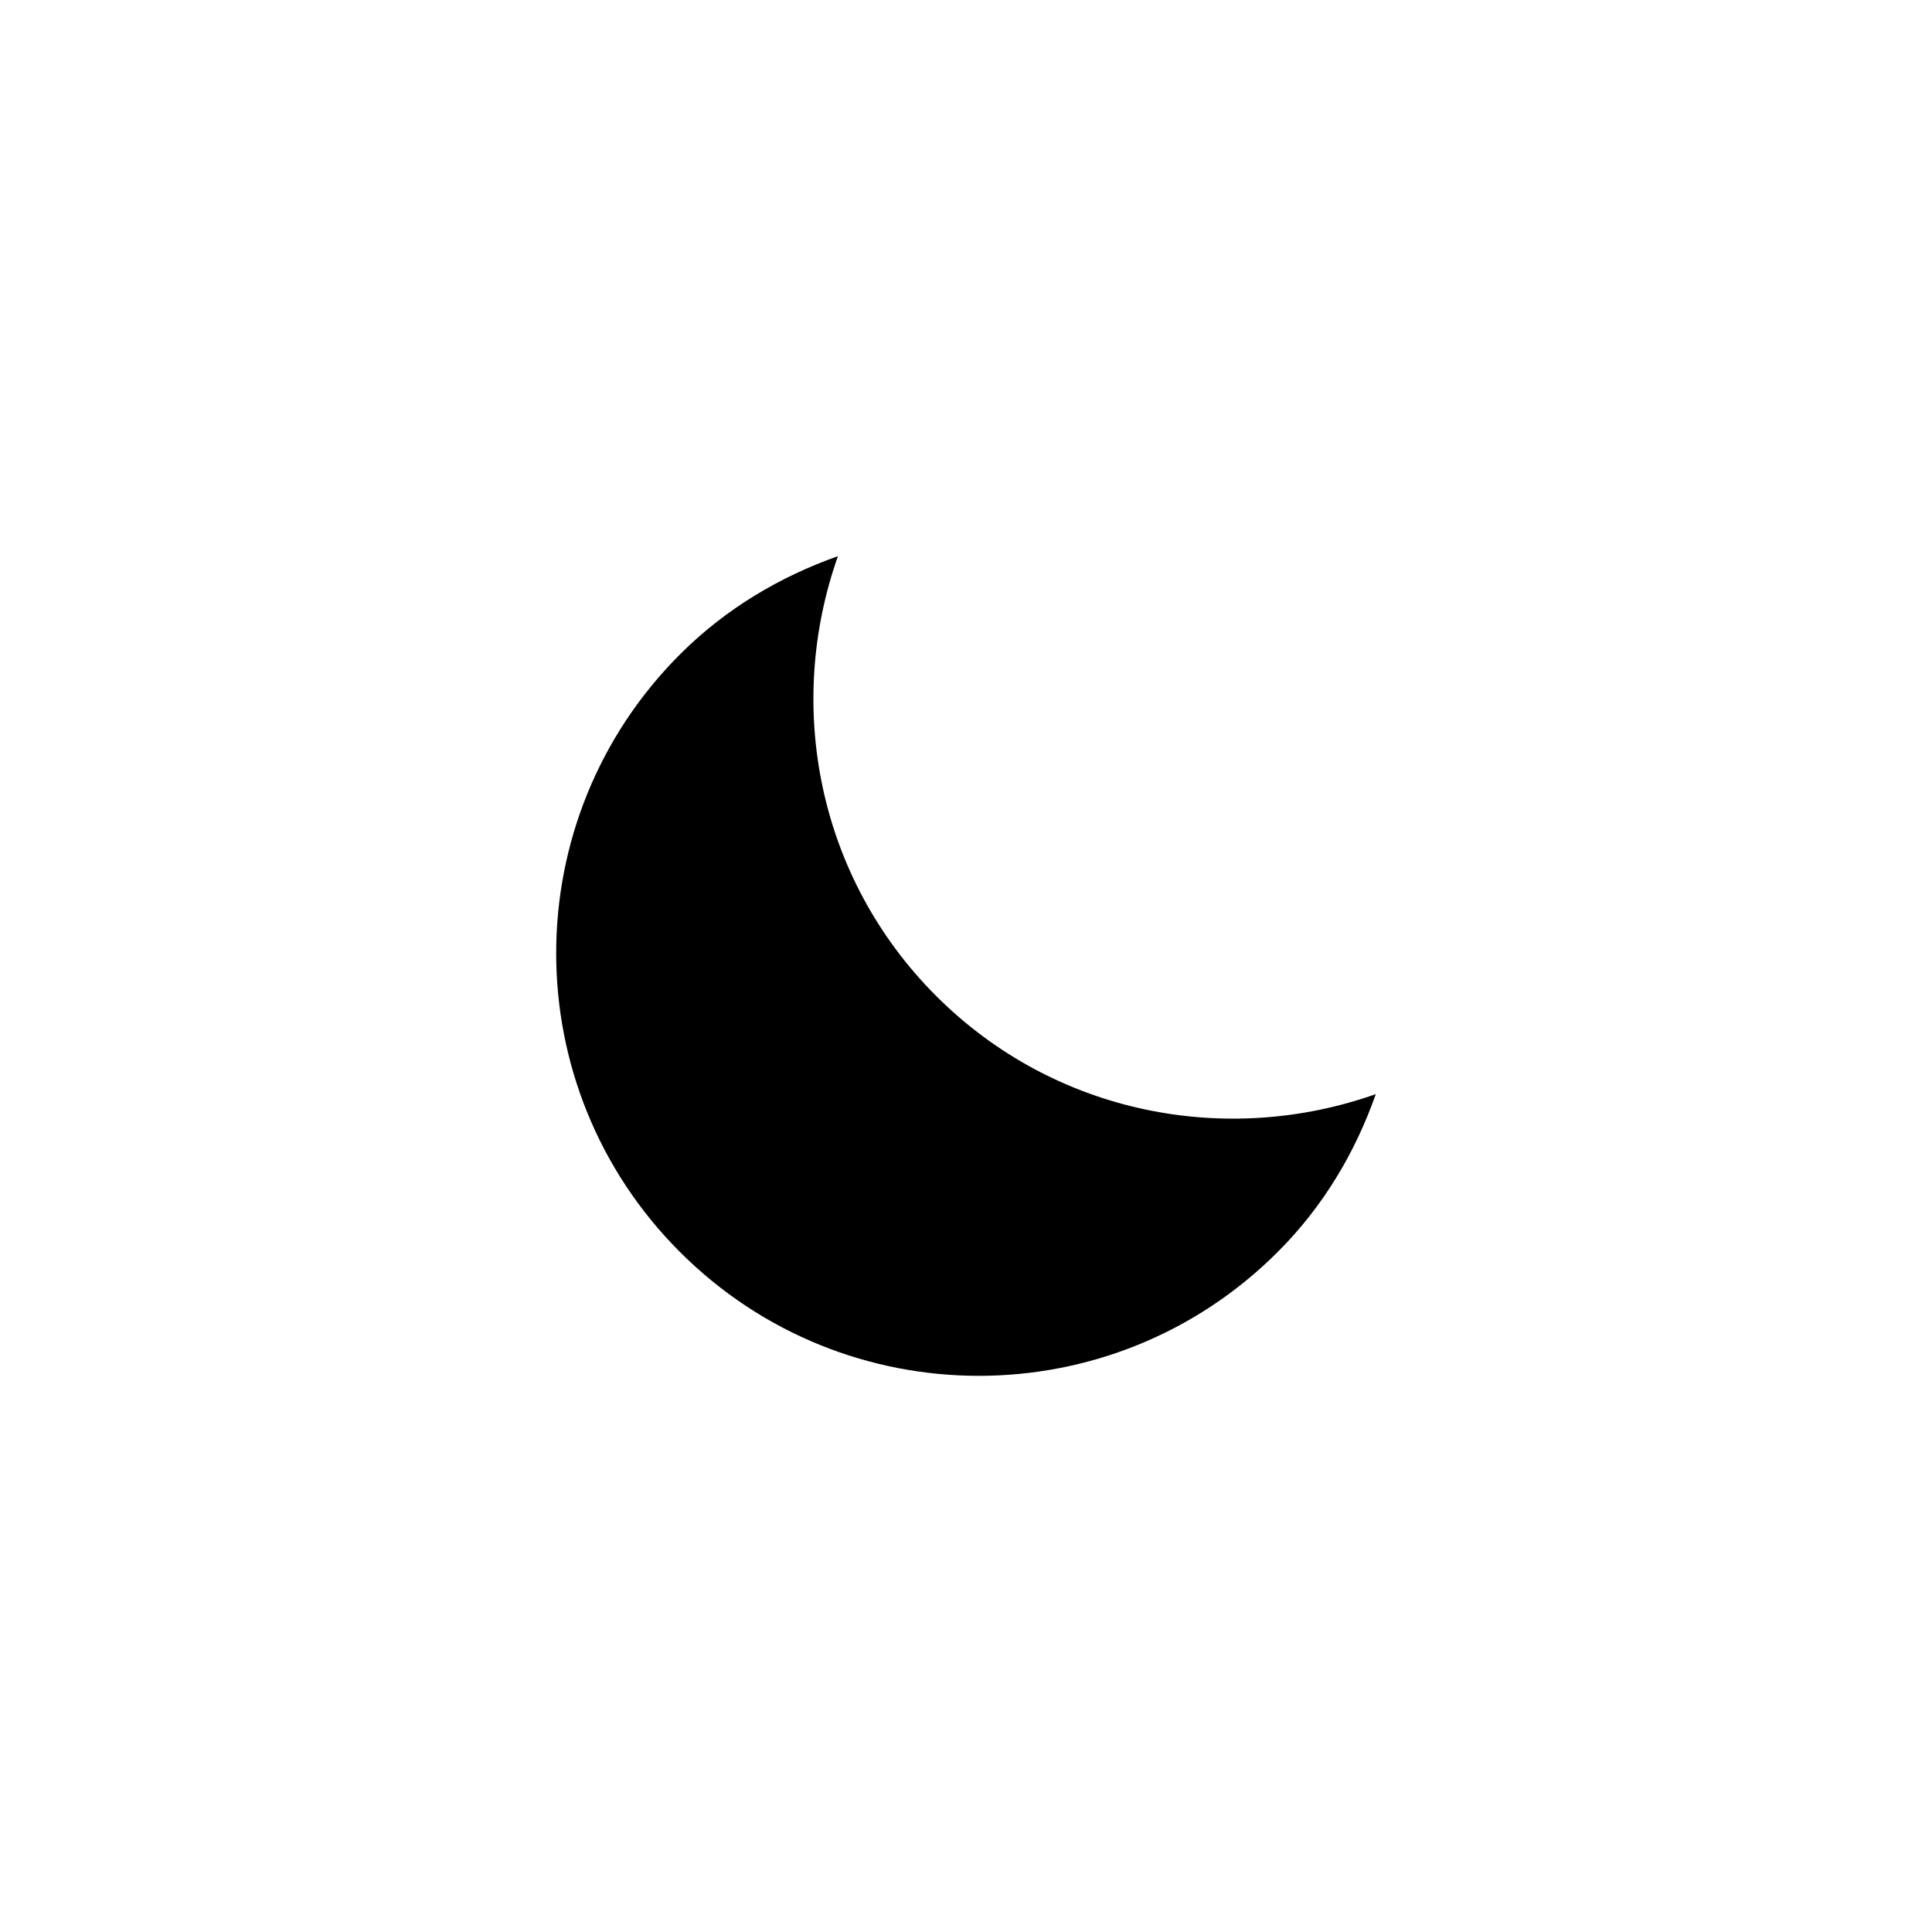
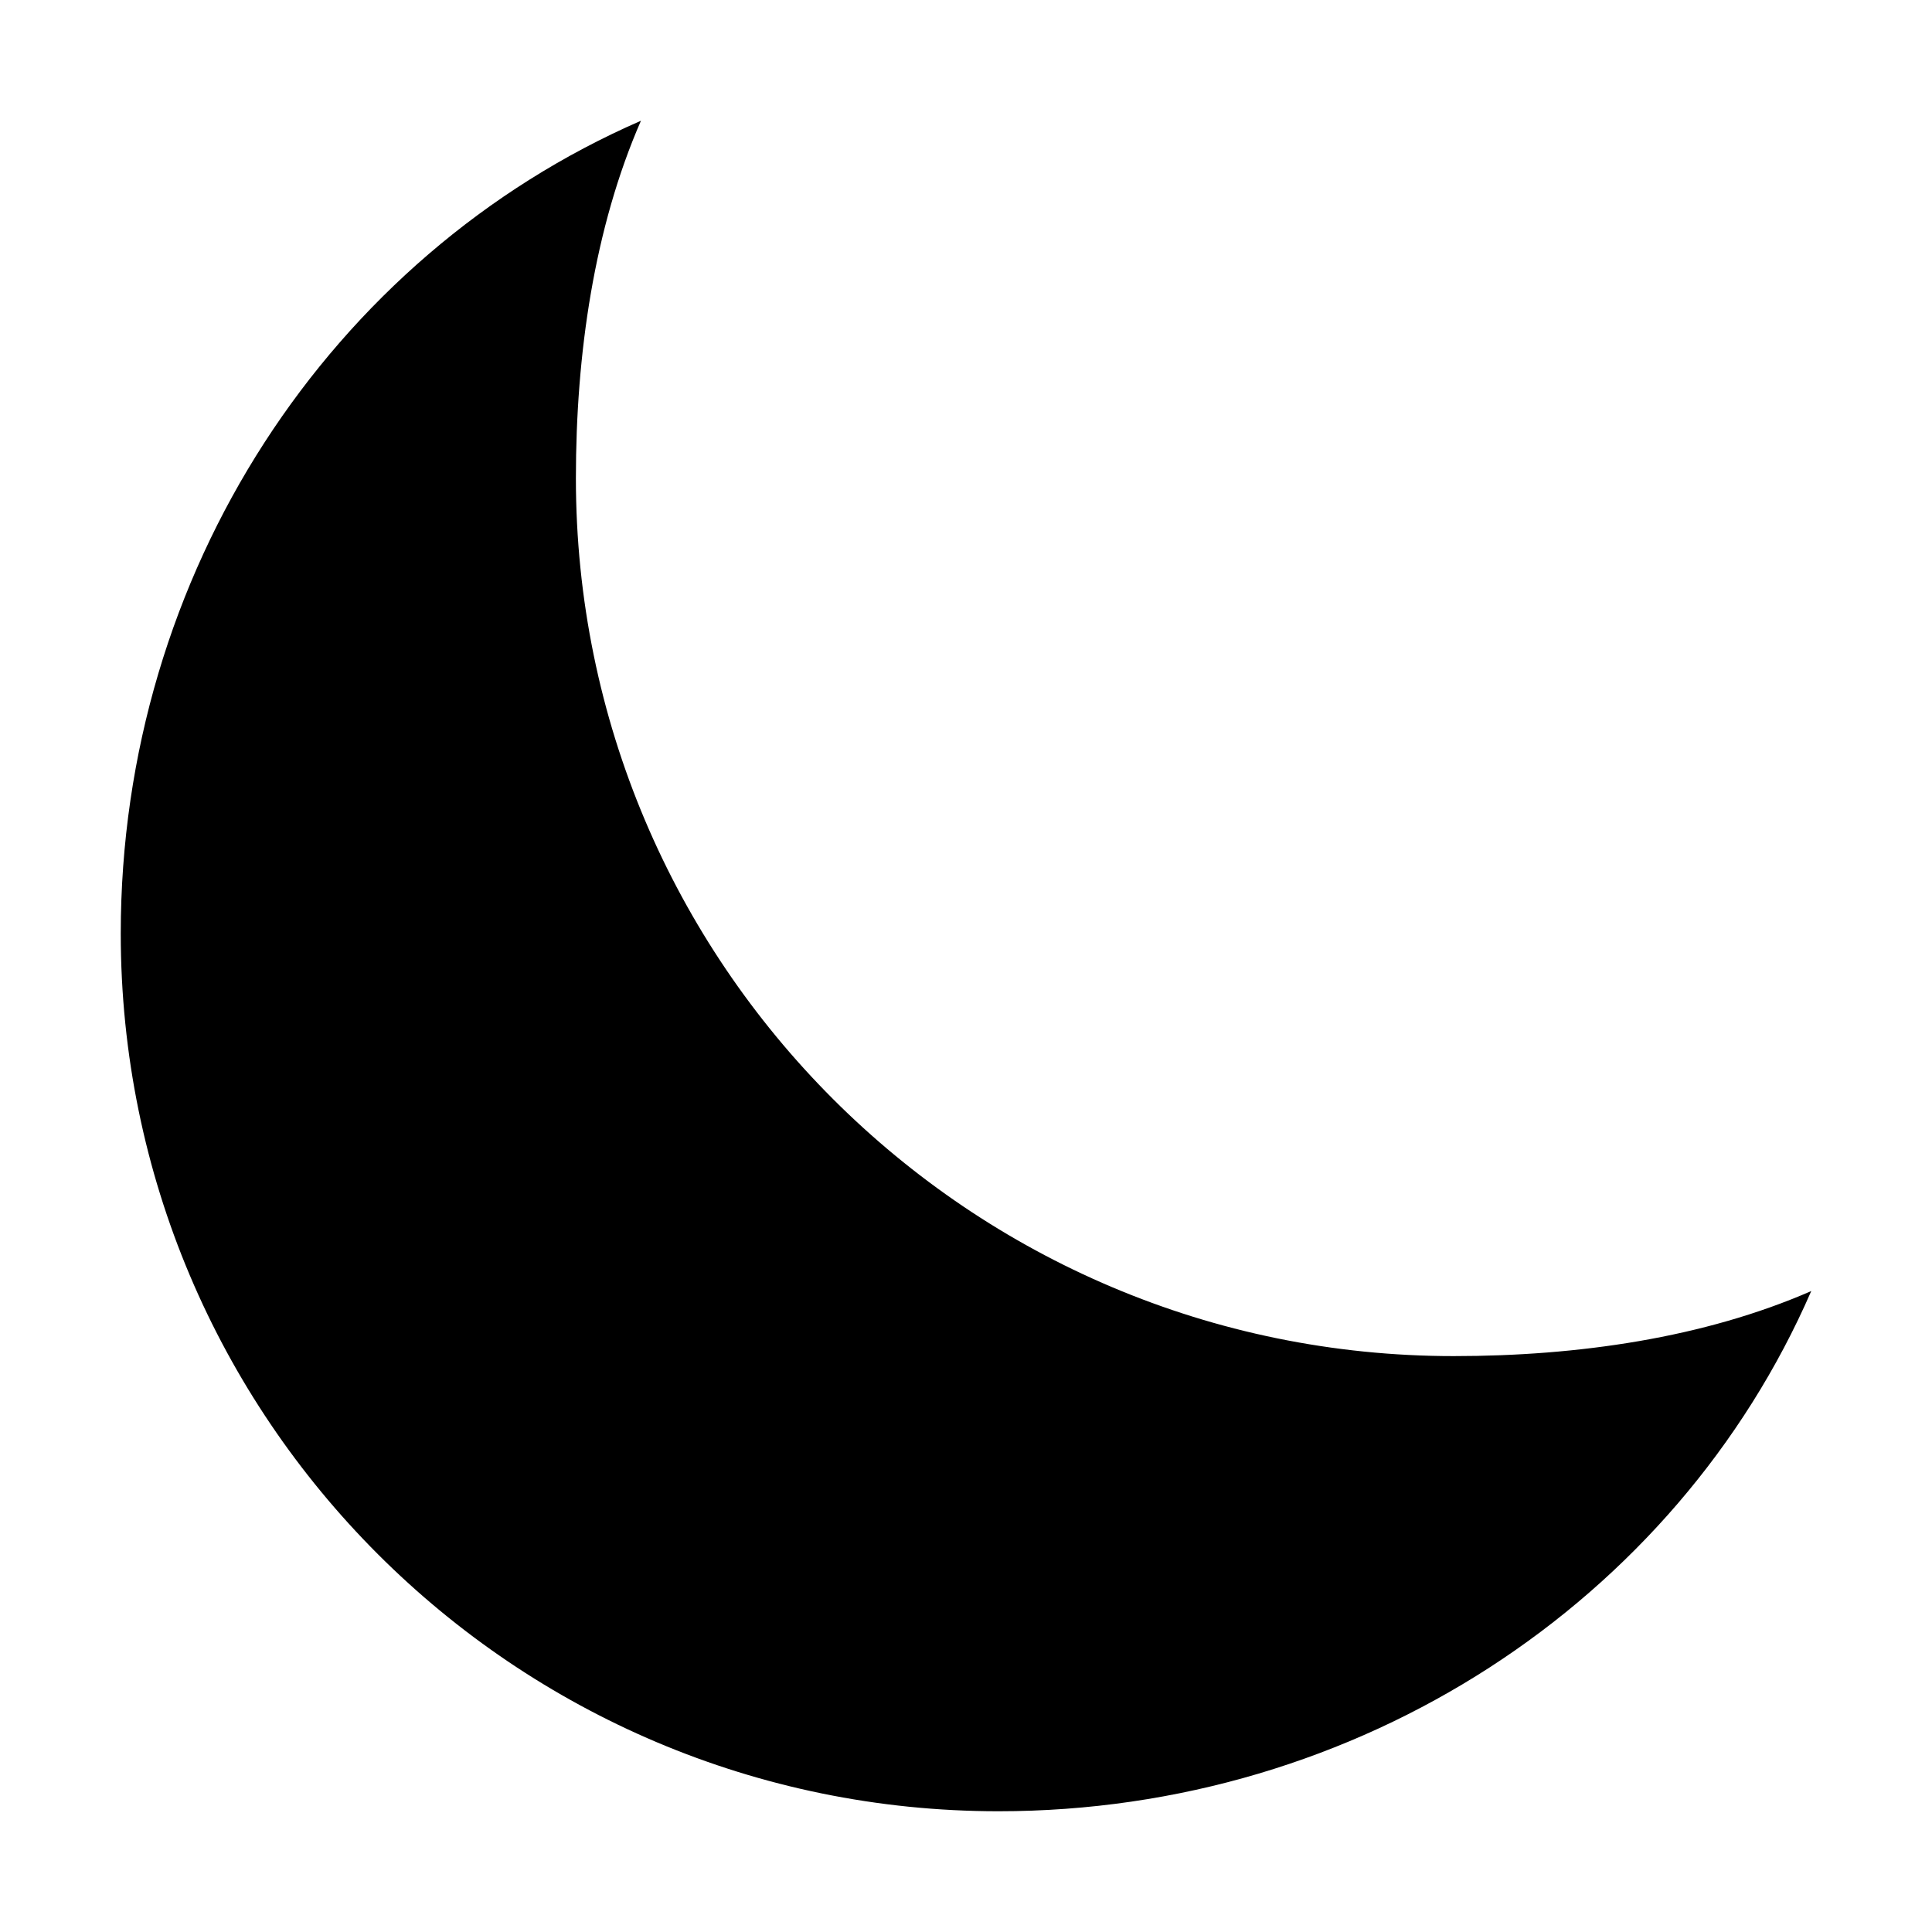
- <svg xmlns="http://www.w3.org/2000/svg" enable-background="new 0 0 512 512" height="512px" id="Layer_1" version="1.1" viewBox="0 0 512 512" width="512px" xml:space="preserve">
-   <path d="M248.082,263.932c-31.52-31.542-39.979-77.104-26.02-116.542c-15.25,5.395-29.668,13.833-41.854,26.02  c-43.751,43.75-43.751,114.667,0,158.395c43.729,43.73,114.625,43.752,158.374,0c12.229-12.186,20.646-26.604,26.021-41.854  C325.188,303.91,279.604,295.451,248.082,263.932z" fill="currentColor" />
+ <svg xmlns="http://www.w3.org/2000/svg" width="24" height="24" viewBox="0 0 24 24" fill="none">
+   <path d="M7.154 5.942C7.154 4.395 7.381 2.832 7.962 1.5C4.103 3.18 1.5 7.12 1.5 11.596C1.5 17.618 6.382 22.5 12.404 22.5C16.88 22.5 20.82 19.897 22.5 16.038C21.168 16.619 19.603 16.846 18.058 16.846C12.036 16.846 7.154 11.964 7.154 5.942Z" fill="currentColor" />
</svg>
